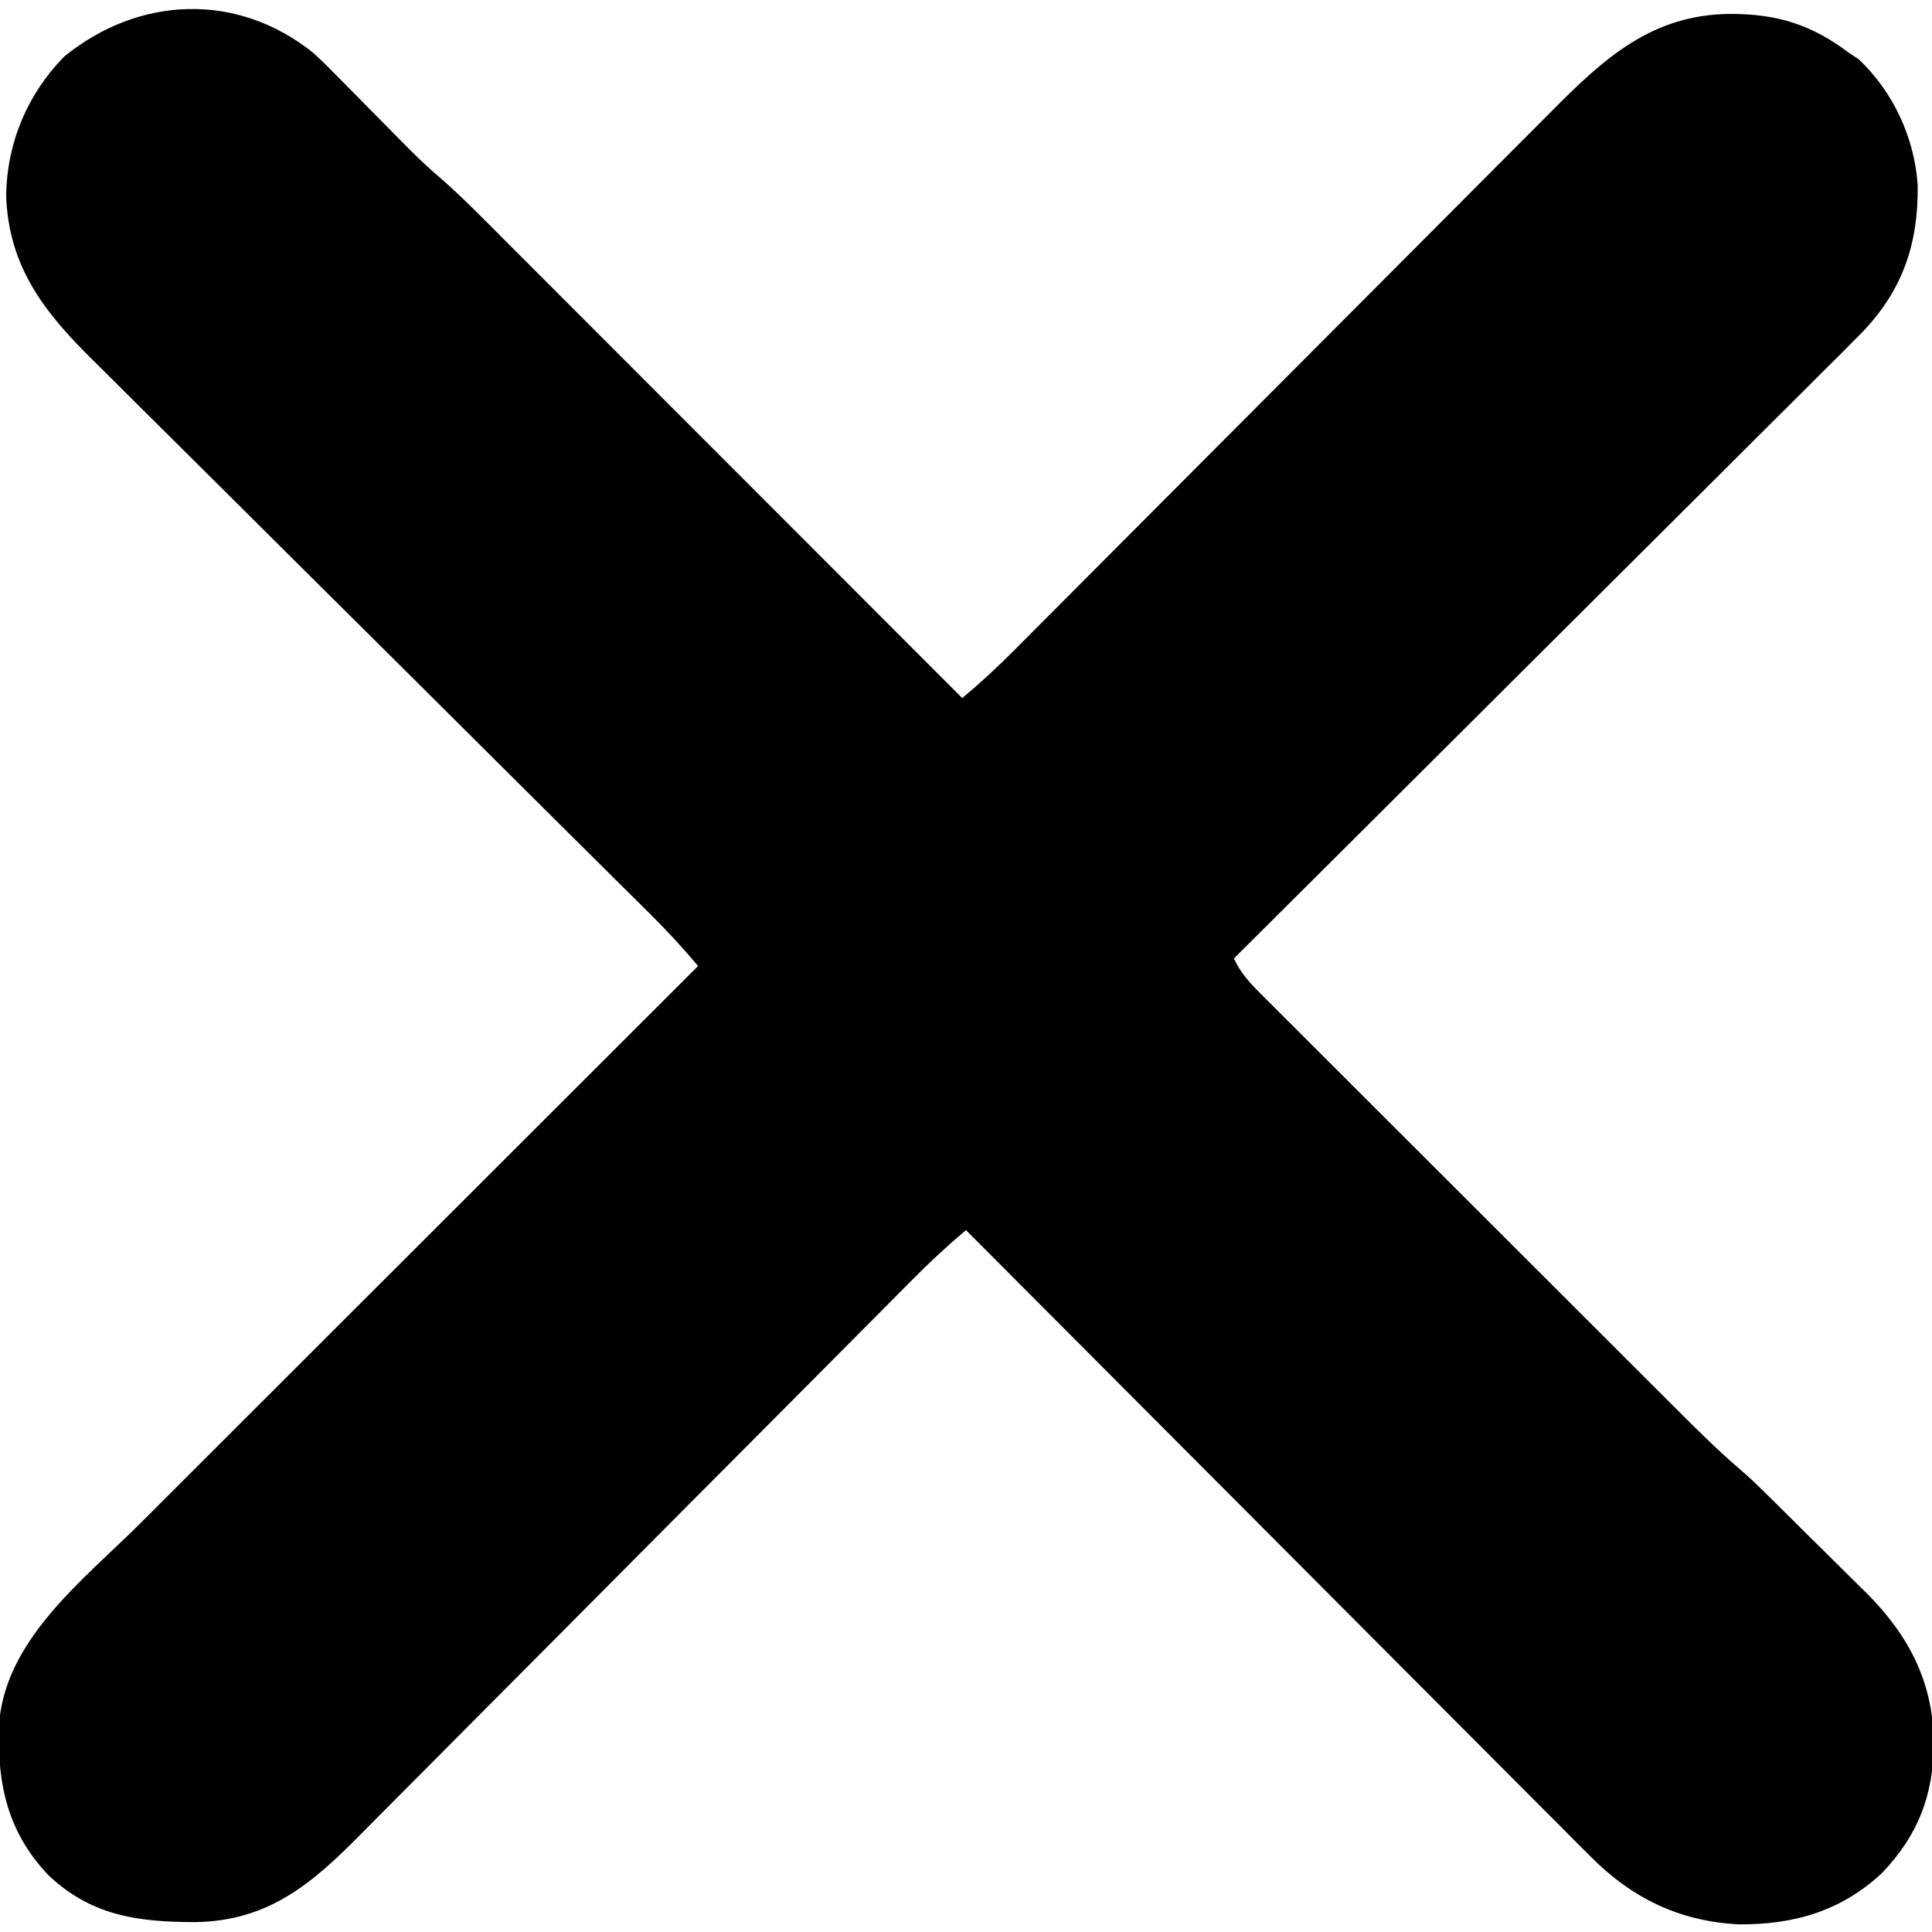
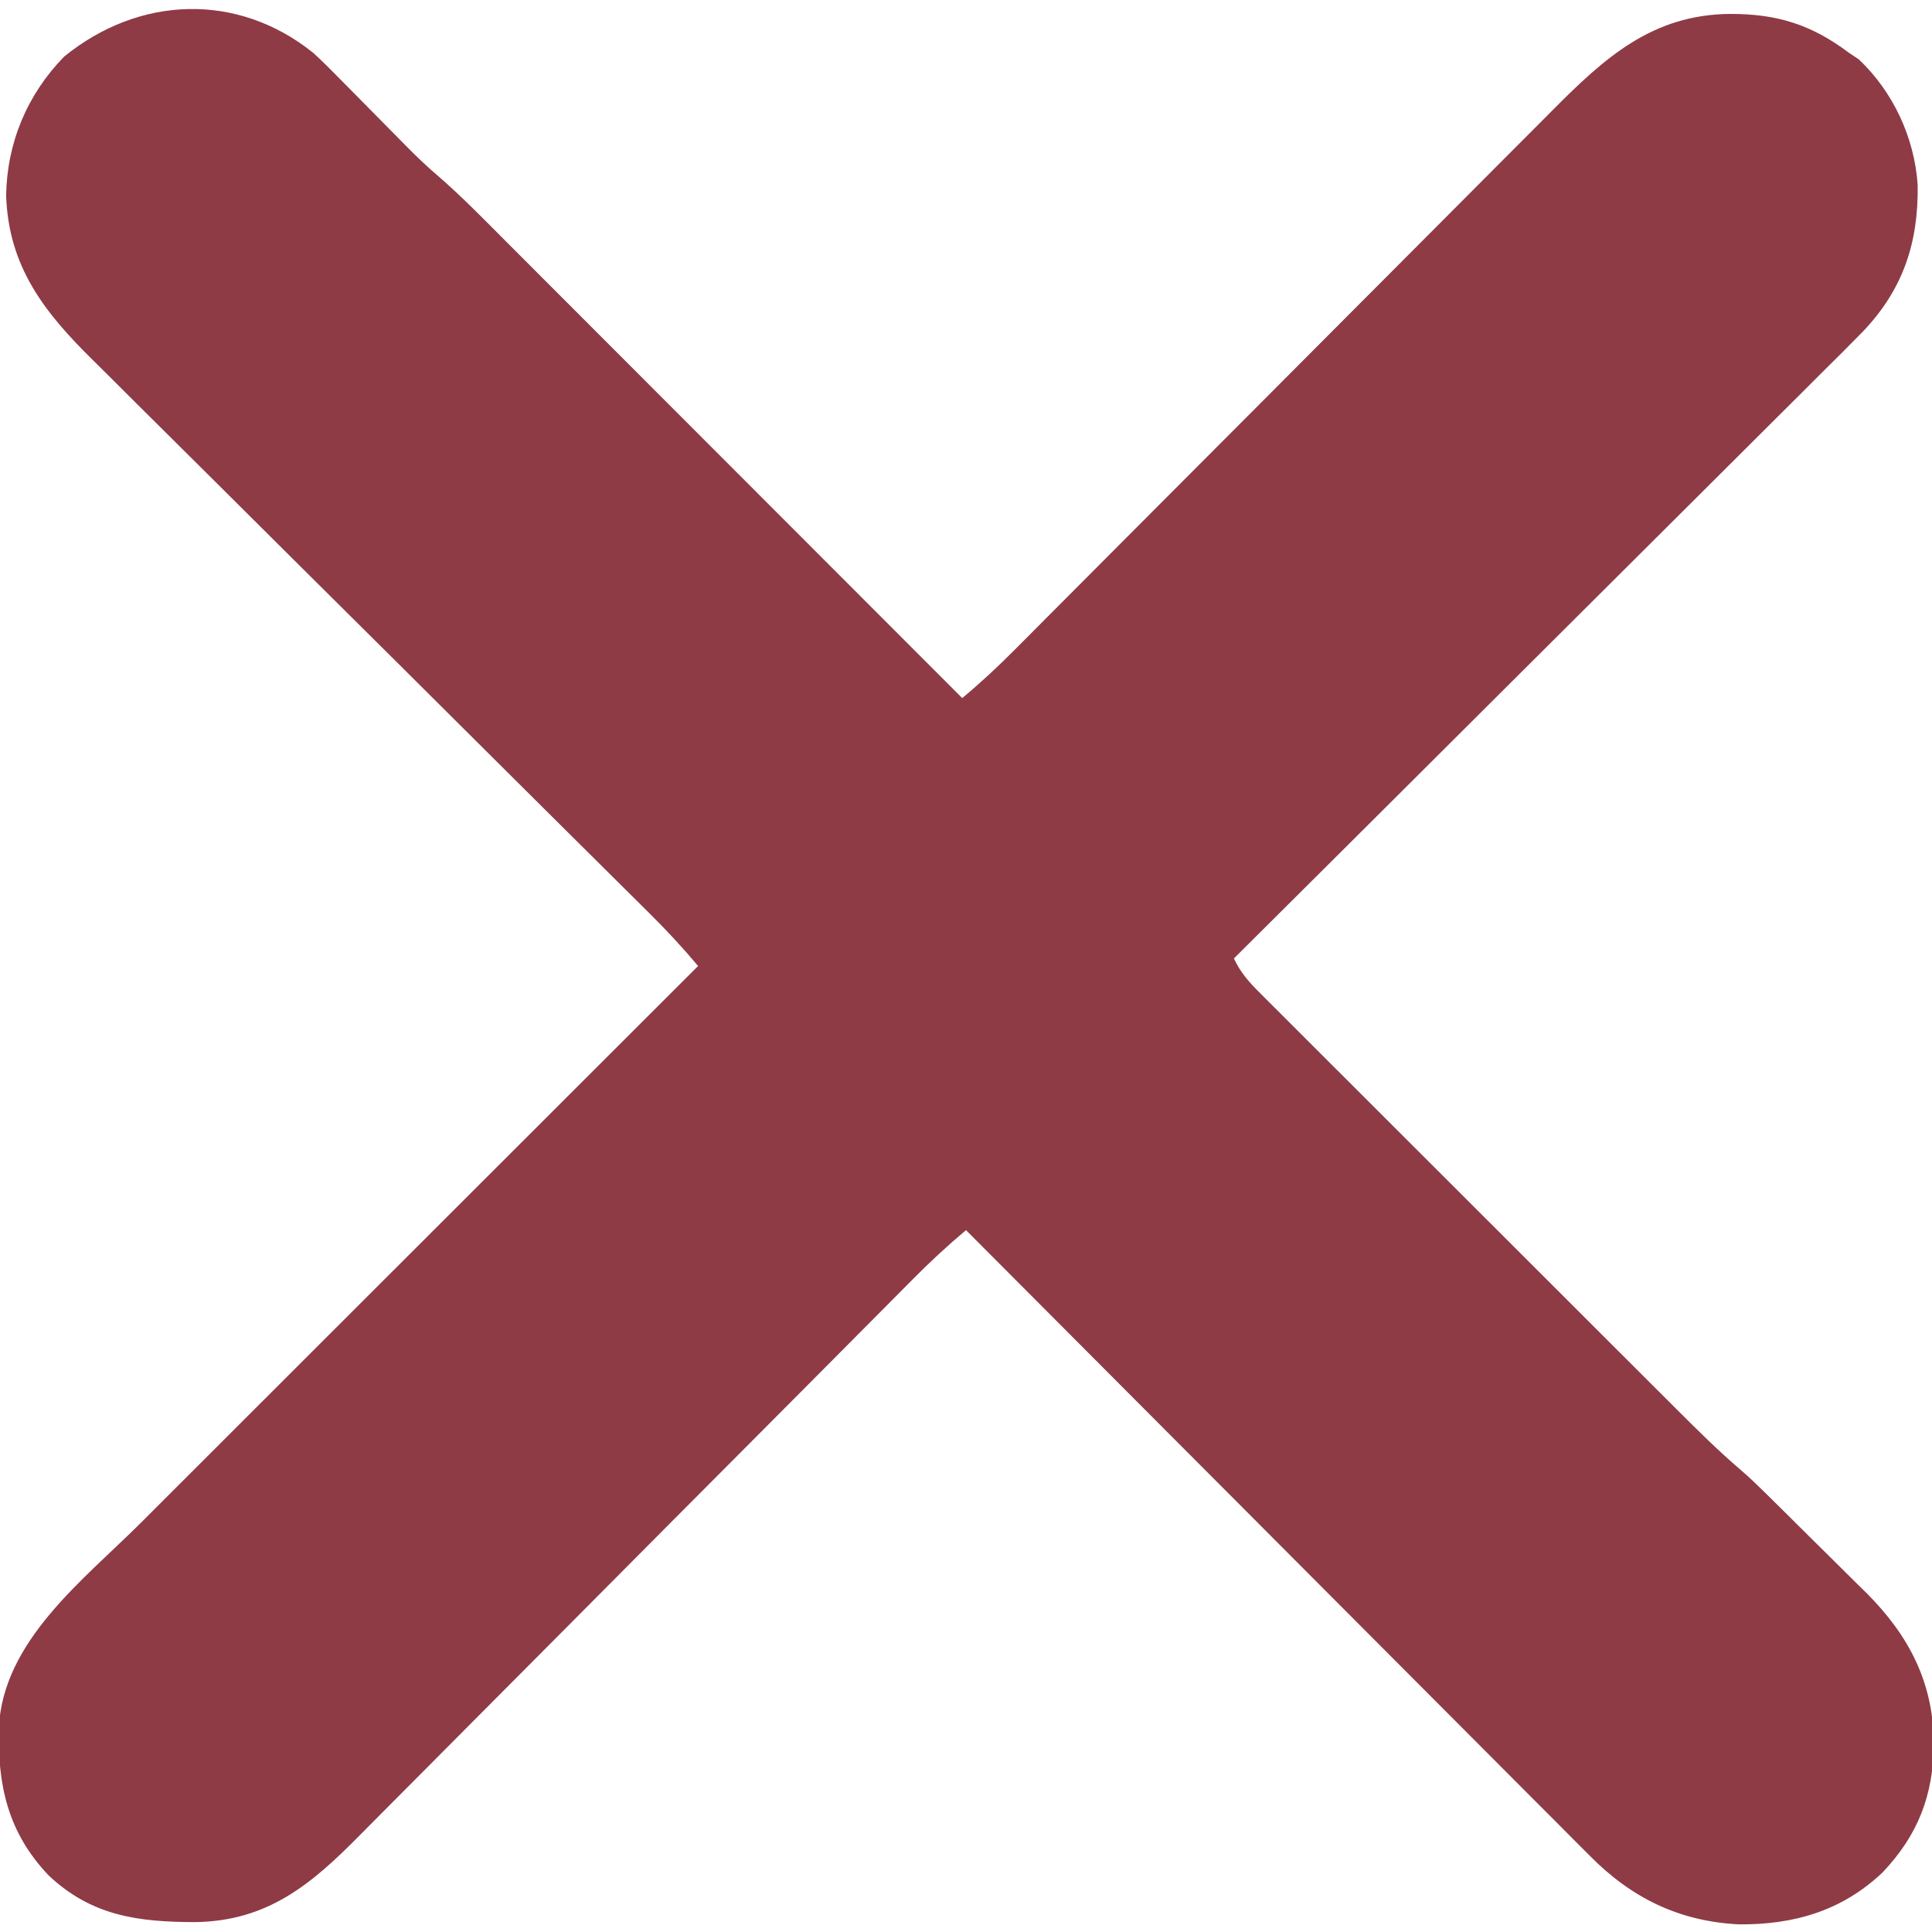
<svg xmlns="http://www.w3.org/2000/svg" version="1.1" width="512" height="512">
-   <path d="M0 0 C2.443 2.217 4.757 4.544 7.062 6.902 C8.016 7.864 8.016 7.864 8.989 8.844 C10.997 10.87 12.999 12.903 15 14.938 C17.002 16.967 19.005 18.995 21.011 21.02 C22.252 22.273 23.49 23.528 24.725 24.787 C27.523 27.617 30.354 30.33 33.395 32.897 C39.624 38.325 45.379 44.248 51.209 50.095 C52.53 51.417 53.851 52.738 55.173 54.059 C58.741 57.627 62.306 61.197 65.87 64.768 C69.602 68.507 73.337 72.243 77.072 75.979 C84.136 83.046 91.197 90.115 98.257 97.185 C106.299 105.238 114.343 113.288 122.388 121.338 C138.929 137.889 155.465 154.443 172 171 C176.89 166.928 181.482 162.654 185.963 158.137 C186.627 157.472 187.292 156.806 187.976 156.12 C190.186 153.905 192.393 151.686 194.599 149.467 C196.189 147.871 197.78 146.276 199.371 144.681 C202.789 141.253 206.206 137.823 209.621 134.393 C215.027 128.964 220.438 123.54 225.85 118.116 C233.441 110.509 241.031 102.901 248.62 95.291 C249.341 94.567 249.341 94.567 250.077 93.829 C257.868 86.016 265.655 78.199 273.442 70.381 C281.453 62.337 289.47 54.3 297.491 46.267 C302.868 40.882 308.238 35.492 313.603 30.096 C316.948 26.734 320.3 23.379 323.654 20.025 C325.202 18.475 326.747 16.922 328.29 15.366 C342.21 1.332 354.843 -10.156 375.5 -10.312 C387.919 -10.333 397.034 -7.511 407 0 C407.866 0.578 408.733 1.155 409.625 1.75 C418.754 10.398 424.36 22.516 425.203 35.008 C425.433 50.315 421.34 62.633 410.797 73.753 C407.084 77.558 403.311 81.301 399.53 85.038 C397.833 86.733 396.138 88.429 394.443 90.126 C390.335 94.236 386.215 98.335 382.089 102.428 C377.285 107.196 372.496 111.979 367.707 116.762 C359.168 125.29 350.618 133.806 342.061 142.316 C333.754 150.578 325.452 158.844 317.157 167.118 C316.645 167.629 316.132 168.14 315.605 168.666 C313.035 171.229 310.465 173.793 307.896 176.356 C286.613 197.587 265.312 218.799 244 240 C245.777 243.803 247.986 246.235 250.97 249.217 C251.481 249.73 251.991 250.243 252.517 250.772 C254.229 252.489 255.948 254.199 257.667 255.909 C258.896 257.14 260.124 258.37 261.353 259.601 C264.691 262.945 268.036 266.282 271.382 269.618 C274.887 273.114 278.386 276.614 281.885 280.114 C287.768 285.996 293.655 291.875 299.544 297.75 C306.341 304.531 313.133 311.318 319.922 318.107 C327.159 325.345 334.399 332.578 341.641 339.811 C343.721 341.889 345.801 343.968 347.881 346.047 C351.16 349.326 354.441 352.601 357.725 355.875 C358.926 357.072 360.125 358.271 361.324 359.47 C366.872 365.02 372.42 370.516 378.389 375.619 C380.433 377.372 382.367 379.22 384.285 381.108 C385.023 381.833 385.761 382.558 386.521 383.305 C387.288 384.065 388.056 384.826 388.848 385.609 C389.663 386.417 390.479 387.224 391.319 388.056 C393.032 389.756 394.744 391.457 396.454 393.159 C398.19 394.884 399.931 396.604 401.676 398.319 C404.222 400.823 406.755 403.339 409.285 405.859 C410.055 406.612 410.825 407.364 411.618 408.14 C422.979 419.545 429.32 431.838 429.5 448 C429.347 461.725 425.404 472.169 415.898 482.223 C405.126 492.405 392.43 496.084 377.824 495.977 C361.968 495.179 349.275 488.955 338.23 477.711 C337.515 476.999 336.8 476.288 336.063 475.554 C333.694 473.192 331.339 470.815 328.984 468.438 C327.279 466.732 325.573 465.027 323.866 463.322 C319.731 459.187 315.604 455.044 311.482 450.896 C306.68 446.066 301.868 441.247 297.055 436.429 C288.473 427.839 279.899 419.239 271.332 410.634 C263.014 402.279 254.692 393.929 246.364 385.584 C245.85 385.069 245.336 384.554 244.806 384.023 C242.227 381.438 239.647 378.854 237.068 376.269 C215.699 354.859 194.345 333.434 173 312 C168.051 316.147 163.406 320.463 158.868 325.052 C158.185 325.739 157.502 326.425 156.799 327.132 C154.527 329.416 152.258 331.704 149.99 333.992 C148.355 335.637 146.72 337.282 145.084 338.926 C141.57 342.461 138.057 345.997 134.544 349.533 C128.983 355.132 123.416 360.723 117.847 366.314 C116.896 367.268 115.945 368.223 114.995 369.177 C113.554 370.623 112.113 372.069 110.673 373.515 C105.251 378.958 99.829 384.401 94.409 389.845 C93.914 390.343 93.419 390.84 92.909 391.352 C84.892 399.404 76.885 407.464 68.881 415.528 C60.644 423.826 52.395 432.112 44.136 440.388 C39.507 445.027 34.884 449.672 30.273 454.33 C25.934 458.714 21.582 463.084 17.218 467.443 C15.625 469.039 14.037 470.64 12.455 472.247 C-0.462 485.356 -12.005 495.083 -31.222 495.38 C-46.332 495.353 -58.715 493.78 -70.152 482.965 C-80.952 471.562 -83.617 459.205 -83.312 443.969 C-82.266 420.852 -60.904 404.753 -45.697 389.583 C-44.079 387.966 -42.462 386.348 -40.844 384.73 C-36.488 380.374 -32.128 376.02 -27.768 371.667 C-23.199 367.104 -18.633 362.539 -14.067 357.974 C-6.414 350.323 1.242 342.674 8.898 335.026 C16.779 327.155 24.658 319.283 32.536 311.409 C33.023 310.922 33.51 310.436 34.012 309.934 C36.455 307.492 38.898 305.05 41.342 302.608 C61.558 282.402 81.778 262.2 102 242 C97.854 237.051 93.539 232.41 88.948 227.874 C88.261 227.192 87.575 226.51 86.868 225.807 C84.584 223.538 82.296 221.272 80.008 219.006 C78.363 217.372 76.718 215.739 75.074 214.105 C71.539 210.594 68.003 207.084 64.467 203.575 C58.868 198.018 53.276 192.455 47.686 186.889 C46.732 185.939 45.777 184.989 44.823 184.039 C42.891 182.115 40.959 180.192 39.028 178.269 C34.07 173.333 29.113 168.398 24.155 163.464 C23.409 162.721 23.409 162.721 22.648 161.964 C14.598 153.954 6.537 145.954 -1.528 137.958 C-9.828 129.728 -18.114 121.485 -26.388 113.23 C-31.026 108.604 -35.671 103.984 -40.33 99.379 C-44.716 95.045 -49.085 90.694 -53.443 86.331 C-55.038 84.739 -56.639 83.153 -58.247 81.574 C-71.271 68.771 -80.739 56.7 -81.375 37.812 C-81.153 23.849 -75.796 11.019 -66 1 C-46.171 -15.14 -20.075 -16.129 0 0 Z " fill="#000000" transform="translate(83,14)" />
+   <path d="M0 0 C2.443 2.217 4.757 4.544 7.062 6.902 C8.016 7.864 8.016 7.864 8.989 8.844 C10.997 10.87 12.999 12.903 15 14.938 C17.002 16.967 19.005 18.995 21.011 21.02 C22.252 22.273 23.49 23.528 24.725 24.787 C27.523 27.617 30.354 30.33 33.395 32.897 C39.624 38.325 45.379 44.248 51.209 50.095 C52.53 51.417 53.851 52.738 55.173 54.059 C58.741 57.627 62.306 61.197 65.87 64.768 C69.602 68.507 73.337 72.243 77.072 75.979 C84.136 83.046 91.197 90.115 98.257 97.185 C106.299 105.238 114.343 113.288 122.388 121.338 C138.929 137.889 155.465 154.443 172 171 C176.89 166.928 181.482 162.654 185.963 158.137 C186.627 157.472 187.292 156.806 187.976 156.12 C190.186 153.905 192.393 151.686 194.599 149.467 C196.189 147.871 197.78 146.276 199.371 144.681 C202.789 141.253 206.206 137.823 209.621 134.393 C215.027 128.964 220.438 123.54 225.85 118.116 C233.441 110.509 241.031 102.901 248.62 95.291 C249.341 94.567 249.341 94.567 250.077 93.829 C257.868 86.016 265.655 78.199 273.442 70.381 C281.453 62.337 289.47 54.3 297.491 46.267 C302.868 40.882 308.238 35.492 313.603 30.096 C316.948 26.734 320.3 23.379 323.654 20.025 C325.202 18.475 326.747 16.922 328.29 15.366 C342.21 1.332 354.843 -10.156 375.5 -10.312 C387.919 -10.333 397.034 -7.511 407 0 C407.866 0.578 408.733 1.155 409.625 1.75 C418.754 10.398 424.36 22.516 425.203 35.008 C425.433 50.315 421.34 62.633 410.797 73.753 C407.084 77.558 403.311 81.301 399.53 85.038 C397.833 86.733 396.138 88.429 394.443 90.126 C390.335 94.236 386.215 98.335 382.089 102.428 C377.285 107.196 372.496 111.979 367.707 116.762 C359.168 125.29 350.618 133.806 342.061 142.316 C333.754 150.578 325.452 158.844 317.157 167.118 C316.645 167.629 316.132 168.14 315.605 168.666 C313.035 171.229 310.465 173.793 307.896 176.356 C286.613 197.587 265.312 218.799 244 240 C245.777 243.803 247.986 246.235 250.97 249.217 C251.481 249.73 251.991 250.243 252.517 250.772 C254.229 252.489 255.948 254.199 257.667 255.909 C258.896 257.14 260.124 258.37 261.353 259.601 C264.691 262.945 268.036 266.282 271.382 269.618 C274.887 273.114 278.386 276.614 281.885 280.114 C287.768 285.996 293.655 291.875 299.544 297.75 C306.341 304.531 313.133 311.318 319.922 318.107 C327.159 325.345 334.399 332.578 341.641 339.811 C343.721 341.889 345.801 343.968 347.881 346.047 C351.16 349.326 354.441 352.601 357.725 355.875 C358.926 357.072 360.125 358.271 361.324 359.47 C366.872 365.02 372.42 370.516 378.389 375.619 C380.433 377.372 382.367 379.22 384.285 381.108 C385.023 381.833 385.761 382.558 386.521 383.305 C387.288 384.065 388.056 384.826 388.848 385.609 C389.663 386.417 390.479 387.224 391.319 388.056 C393.032 389.756 394.744 391.457 396.454 393.159 C398.19 394.884 399.931 396.604 401.676 398.319 C404.222 400.823 406.755 403.339 409.285 405.859 C410.055 406.612 410.825 407.364 411.618 408.14 C422.979 419.545 429.32 431.838 429.5 448 C429.347 461.725 425.404 472.169 415.898 482.223 C405.126 492.405 392.43 496.084 377.824 495.977 C361.968 495.179 349.275 488.955 338.23 477.711 C337.515 476.999 336.8 476.288 336.063 475.554 C333.694 473.192 331.339 470.815 328.984 468.438 C327.279 466.732 325.573 465.027 323.866 463.322 C319.731 459.187 315.604 455.044 311.482 450.896 C306.68 446.066 301.868 441.247 297.055 436.429 C288.473 427.839 279.899 419.239 271.332 410.634 C263.014 402.279 254.692 393.929 246.364 385.584 C245.85 385.069 245.336 384.554 244.806 384.023 C242.227 381.438 239.647 378.854 237.068 376.269 C215.699 354.859 194.345 333.434 173 312 C168.051 316.147 163.406 320.463 158.868 325.052 C158.185 325.739 157.502 326.425 156.799 327.132 C154.527 329.416 152.258 331.704 149.99 333.992 C148.355 335.637 146.72 337.282 145.084 338.926 C141.57 342.461 138.057 345.997 134.544 349.533 C128.983 355.132 123.416 360.723 117.847 366.314 C116.896 367.268 115.945 368.223 114.995 369.177 C113.554 370.623 112.113 372.069 110.673 373.515 C105.251 378.958 99.829 384.401 94.409 389.845 C93.914 390.343 93.419 390.84 92.909 391.352 C84.892 399.404 76.885 407.464 68.881 415.528 C60.644 423.826 52.395 432.112 44.136 440.388 C39.507 445.027 34.884 449.672 30.273 454.33 C25.934 458.714 21.582 463.084 17.218 467.443 C15.625 469.039 14.037 470.64 12.455 472.247 C-0.462 485.356 -12.005 495.083 -31.222 495.38 C-46.332 495.353 -58.715 493.78 -70.152 482.965 C-80.952 471.562 -83.617 459.205 -83.312 443.969 C-82.266 420.852 -60.904 404.753 -45.697 389.583 C-44.079 387.966 -42.462 386.348 -40.844 384.73 C-36.488 380.374 -32.128 376.02 -27.768 371.667 C-23.199 367.104 -18.633 362.539 -14.067 357.974 C-6.414 350.323 1.242 342.674 8.898 335.026 C16.779 327.155 24.658 319.283 32.536 311.409 C33.023 310.922 33.51 310.436 34.012 309.934 C36.455 307.492 38.898 305.05 41.342 302.608 C61.558 282.402 81.778 262.2 102 242 C97.854 237.051 93.539 232.41 88.948 227.874 C88.261 227.192 87.575 226.51 86.868 225.807 C84.584 223.538 82.296 221.272 80.008 219.006 C78.363 217.372 76.718 215.739 75.074 214.105 C71.539 210.594 68.003 207.084 64.467 203.575 C58.868 198.018 53.276 192.455 47.686 186.889 C46.732 185.939 45.777 184.989 44.823 184.039 C42.891 182.115 40.959 180.192 39.028 178.269 C34.07 173.333 29.113 168.398 24.155 163.464 C23.409 162.721 23.409 162.721 22.648 161.964 C14.598 153.954 6.537 145.954 -1.528 137.958 C-9.828 129.728 -18.114 121.485 -26.388 113.23 C-31.026 108.604 -35.671 103.984 -40.33 99.379 C-44.716 95.045 -49.085 90.694 -53.443 86.331 C-55.038 84.739 -56.639 83.153 -58.247 81.574 C-71.271 68.771 -80.739 56.7 -81.375 37.812 C-81.153 23.849 -75.796 11.019 -66 1 C-46.171 -15.14 -20.075 -16.129 0 0 Z " fill="#8e3b46" transform="translate(83,14)" />
</svg>
